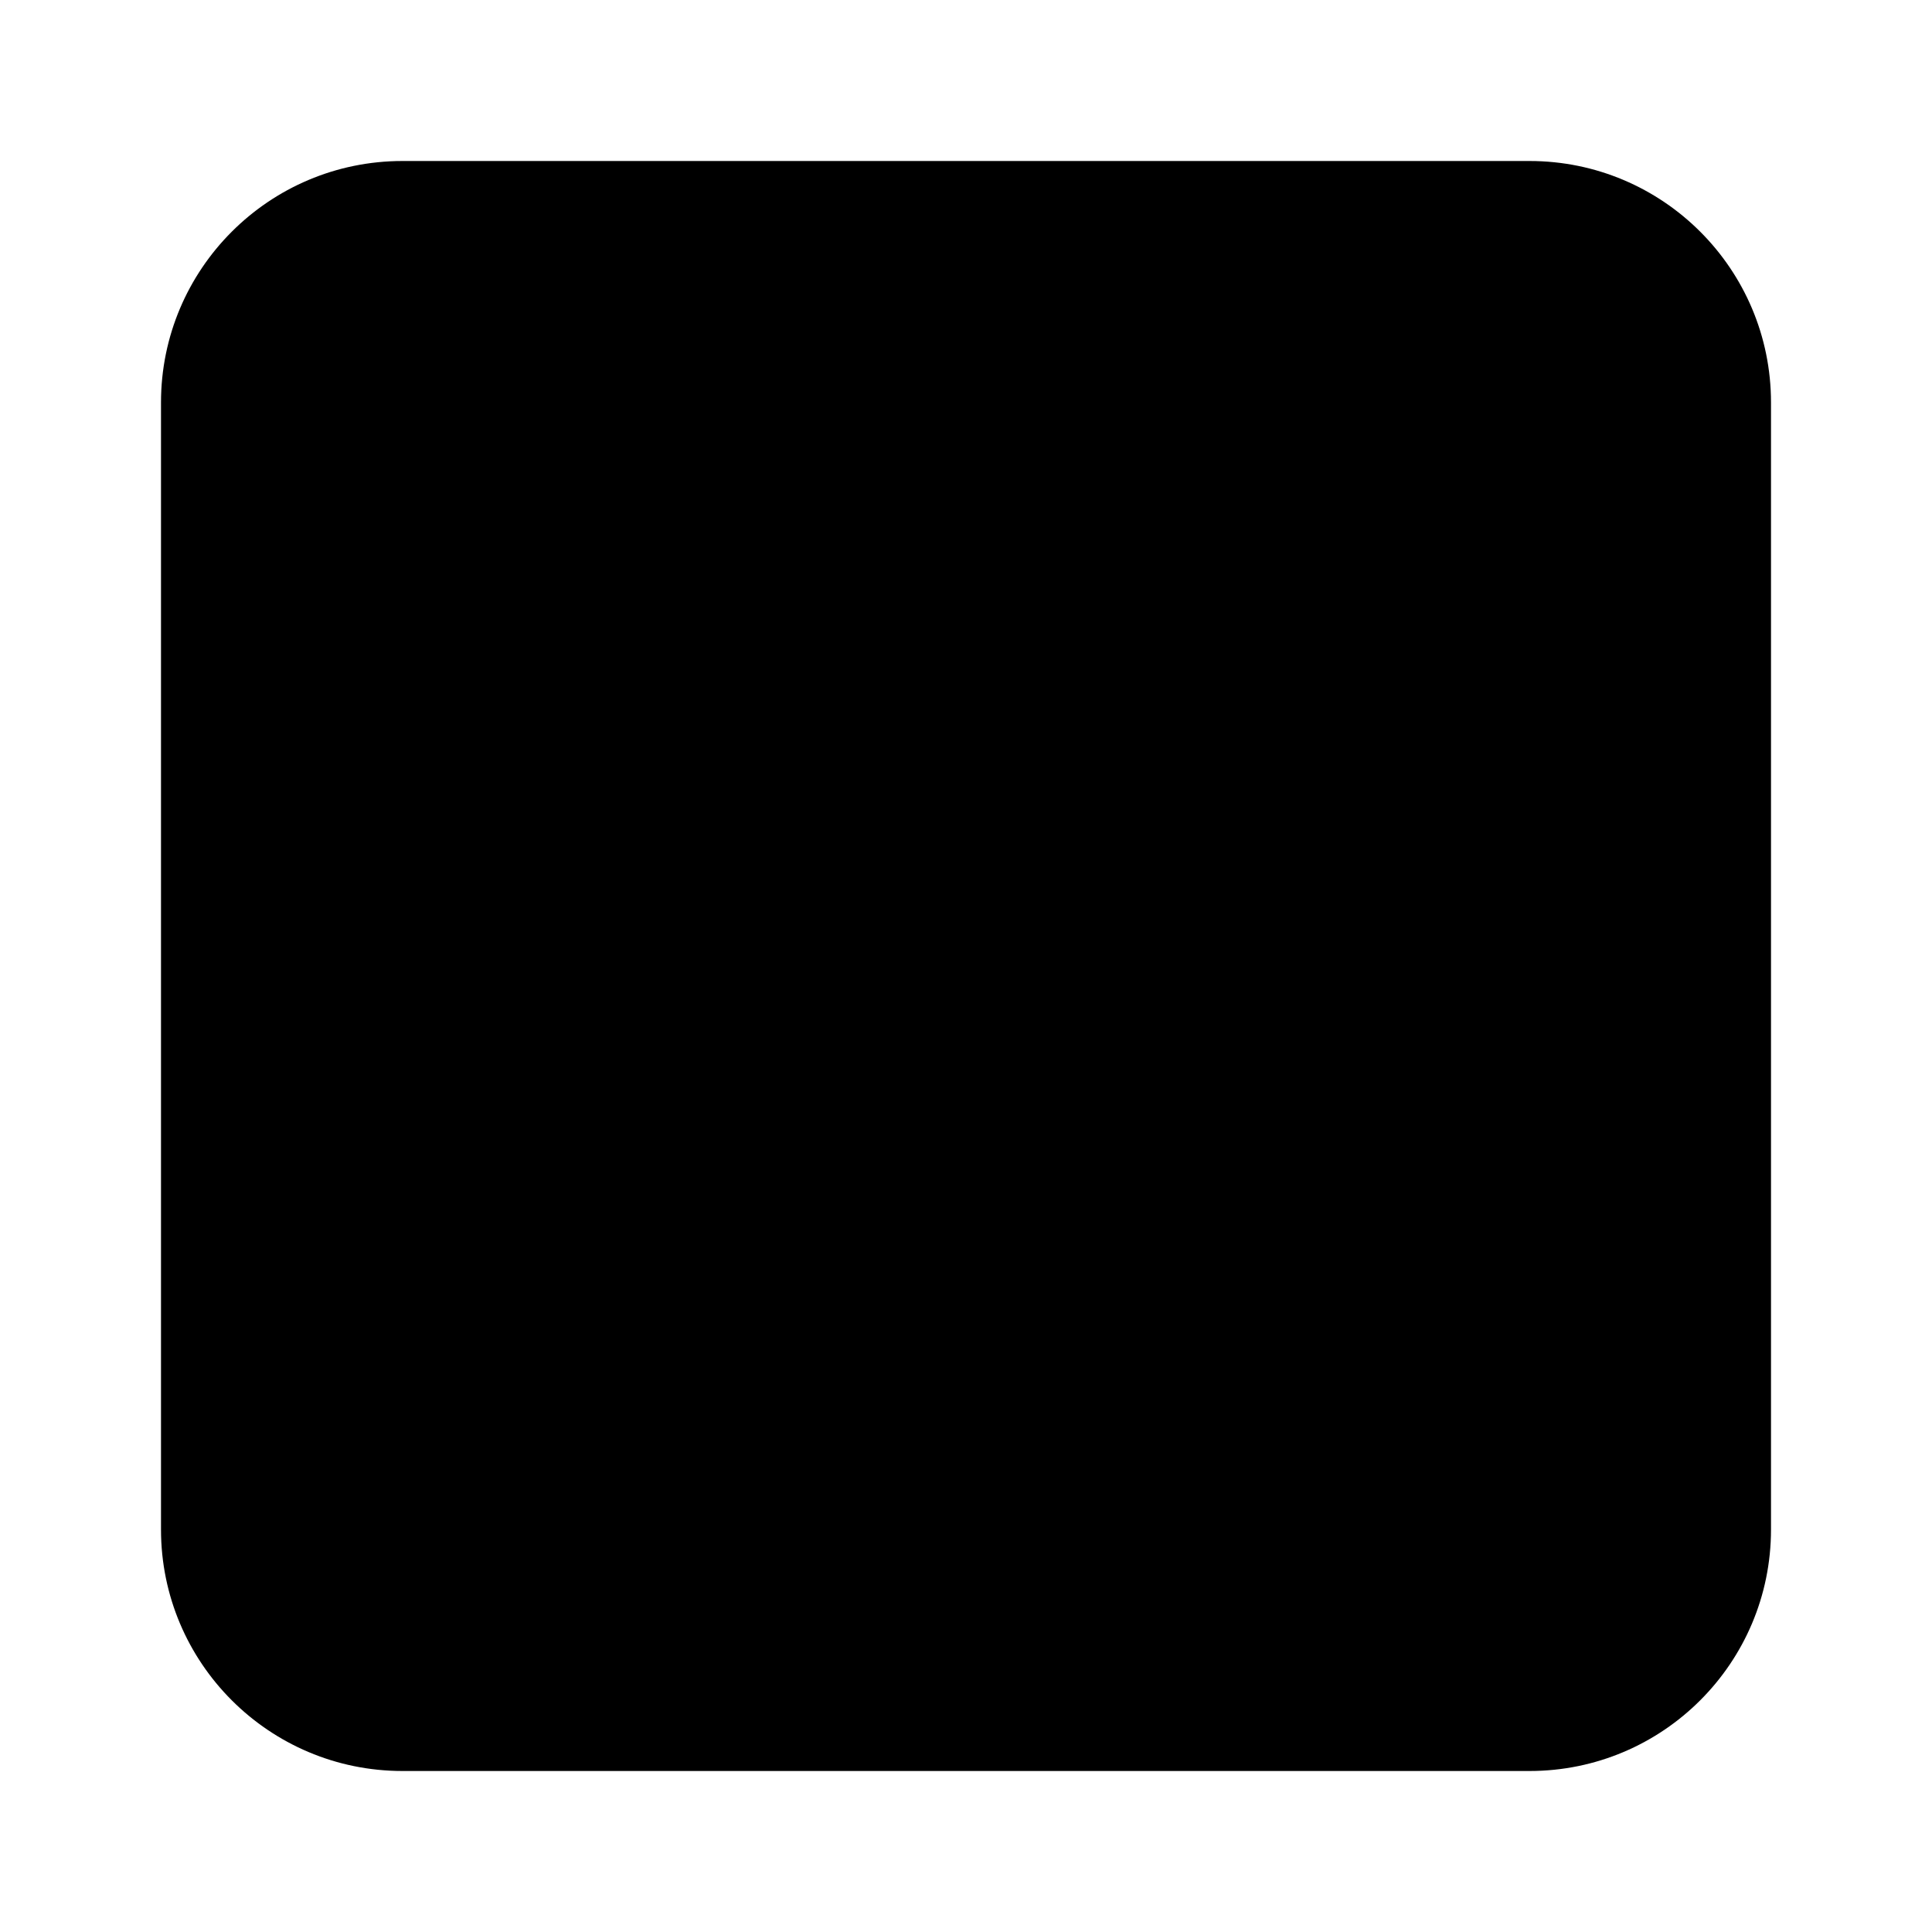
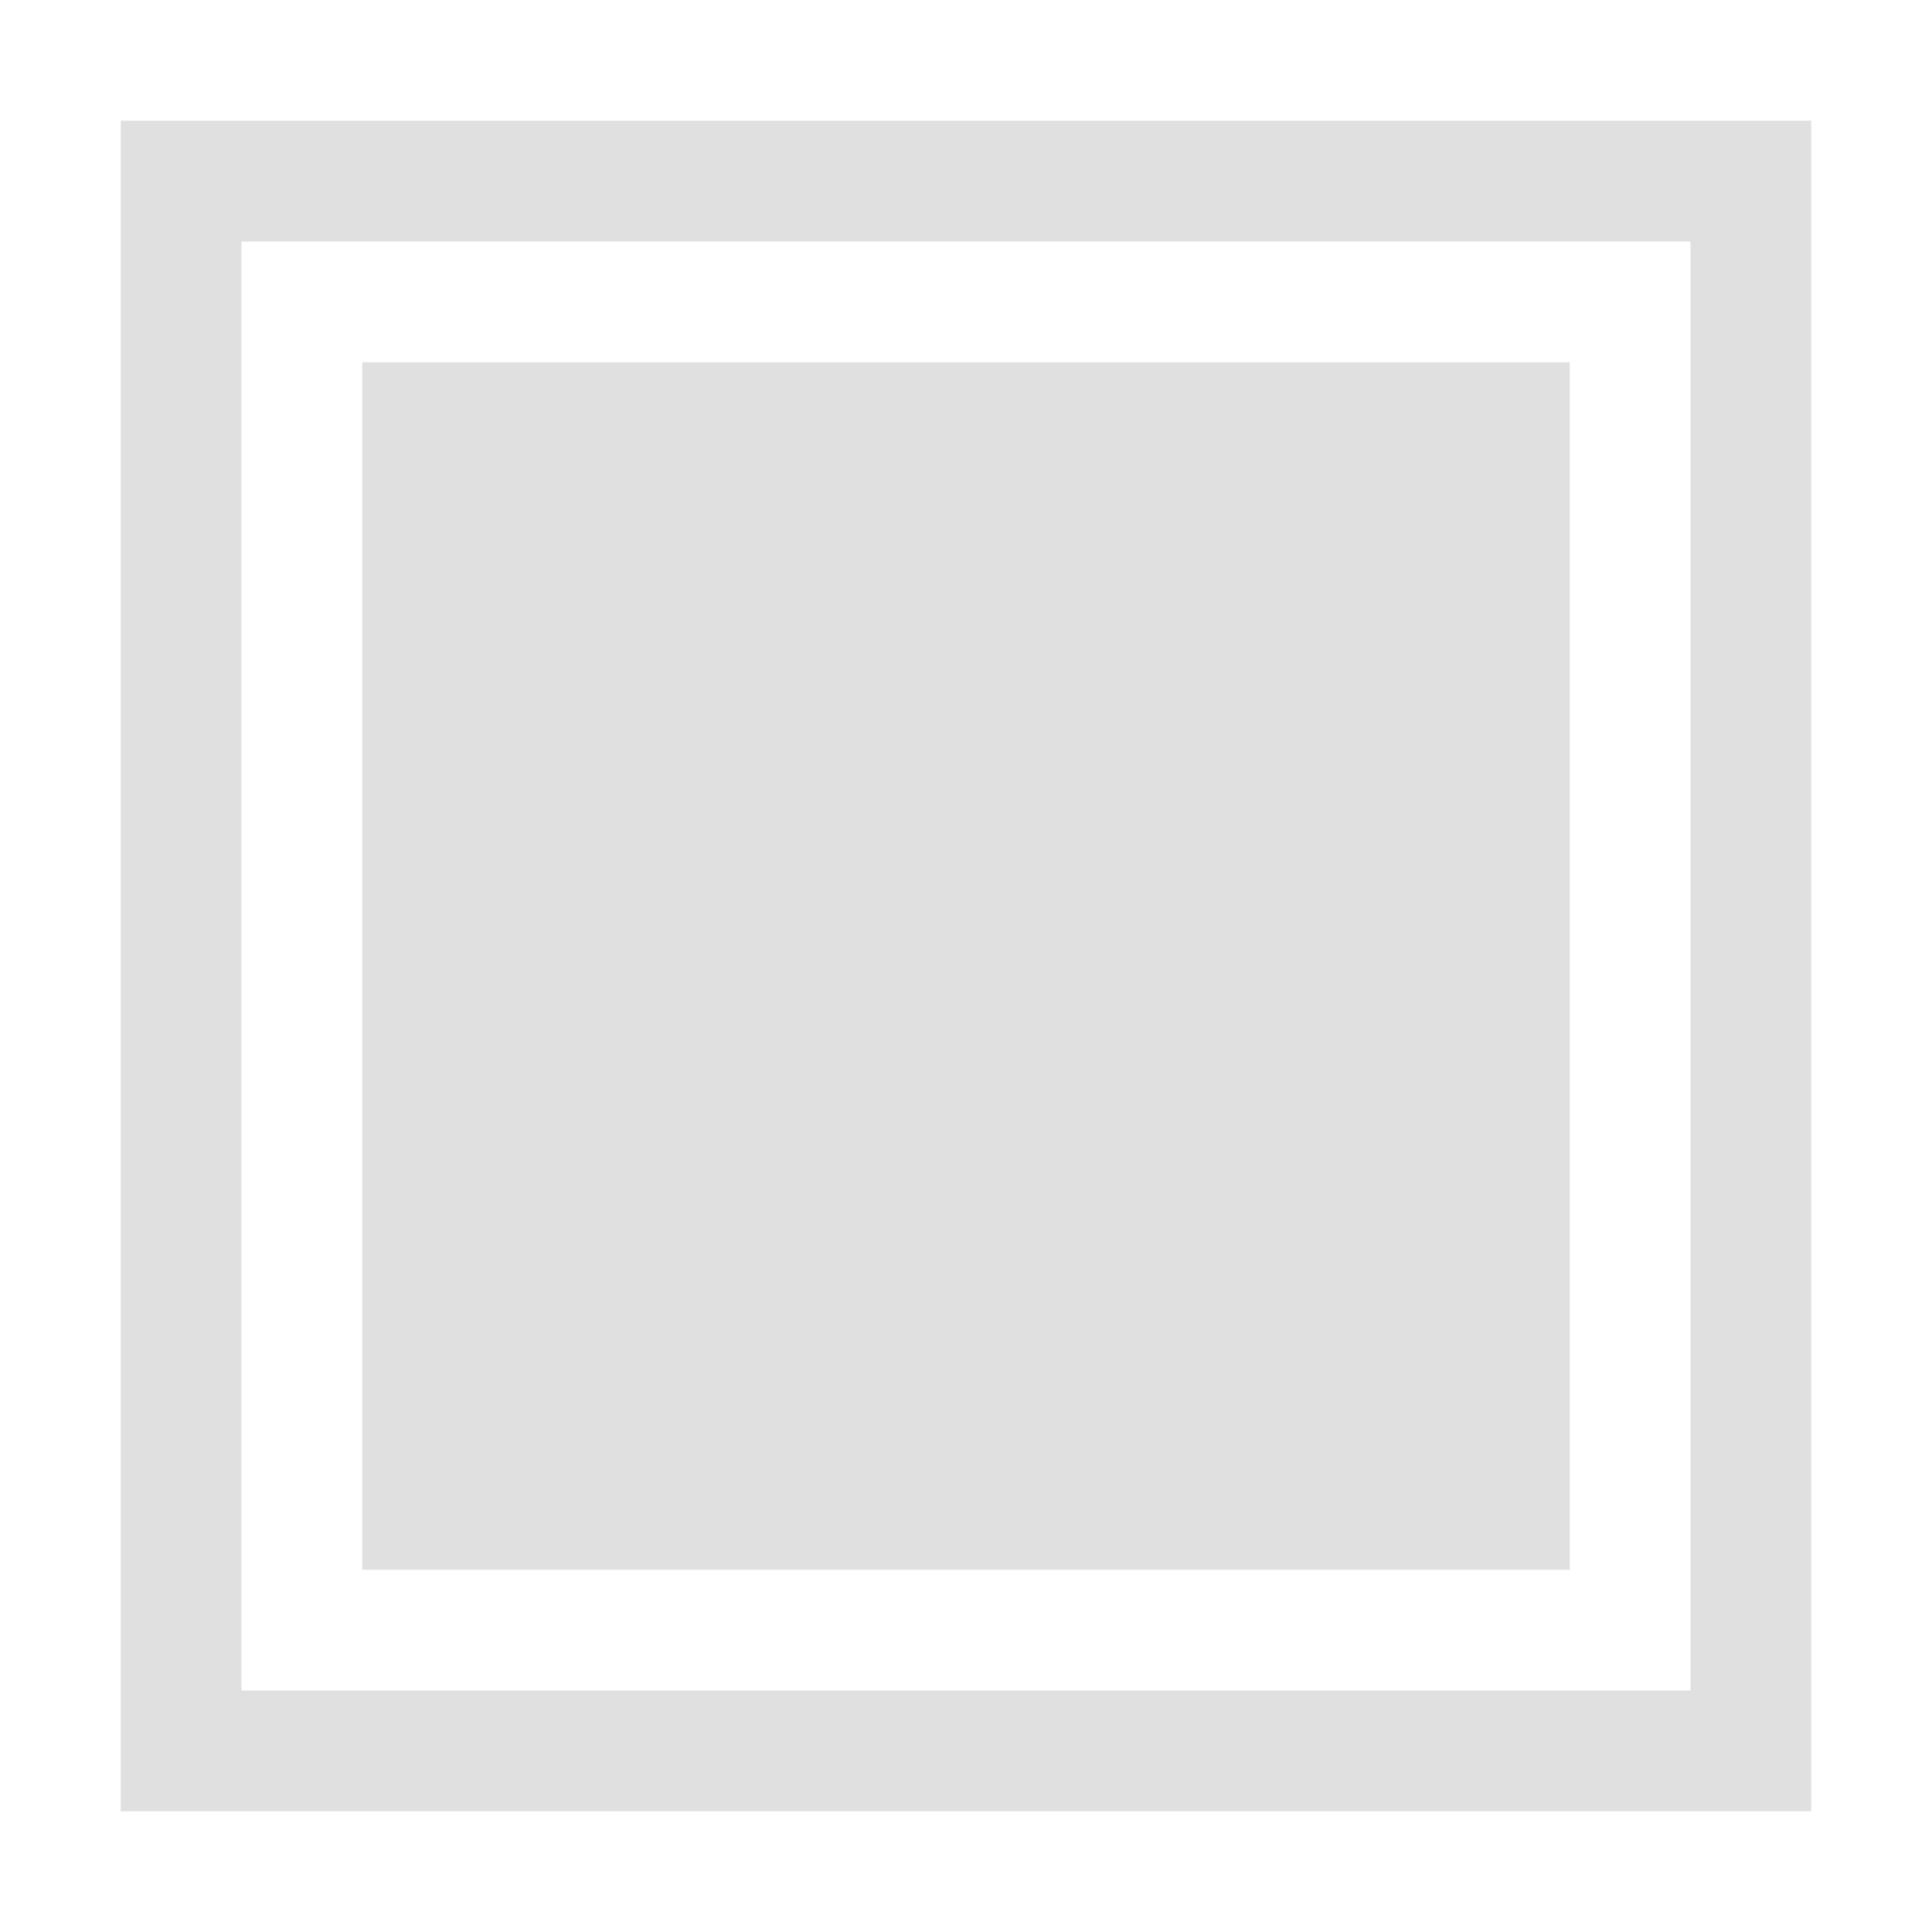
- <svg xmlns="http://www.w3.org/2000/svg" width="24" height="24" viewBox="0 0 24 24" fill="currentColor" class="icon icon-tabler icons-tabler-filled icon-tabler-square">
-   <path stroke="none" d="M0 0h24v24H0z" fill="none" />
-   <path d="M19 2h-14a3 3 0 0 0 -3 3v14a3 3 0 0 0 3 3h14a3 3 0 0 0 3 -3v-14a3 3 0 0 0 -3 -3z" />
+ <svg xmlns="http://www.w3.org/2000/svg" width="16" height="16" viewBox="0 0 16 16">
+   <path fill="#e0e0e0" fill-rule="evenodd" d="M1 1h14v14H1zM2 2v12h12V2z" />
+   <path fill="#e0e0e0" d="M3 3h10v10H3z" />
</svg>
